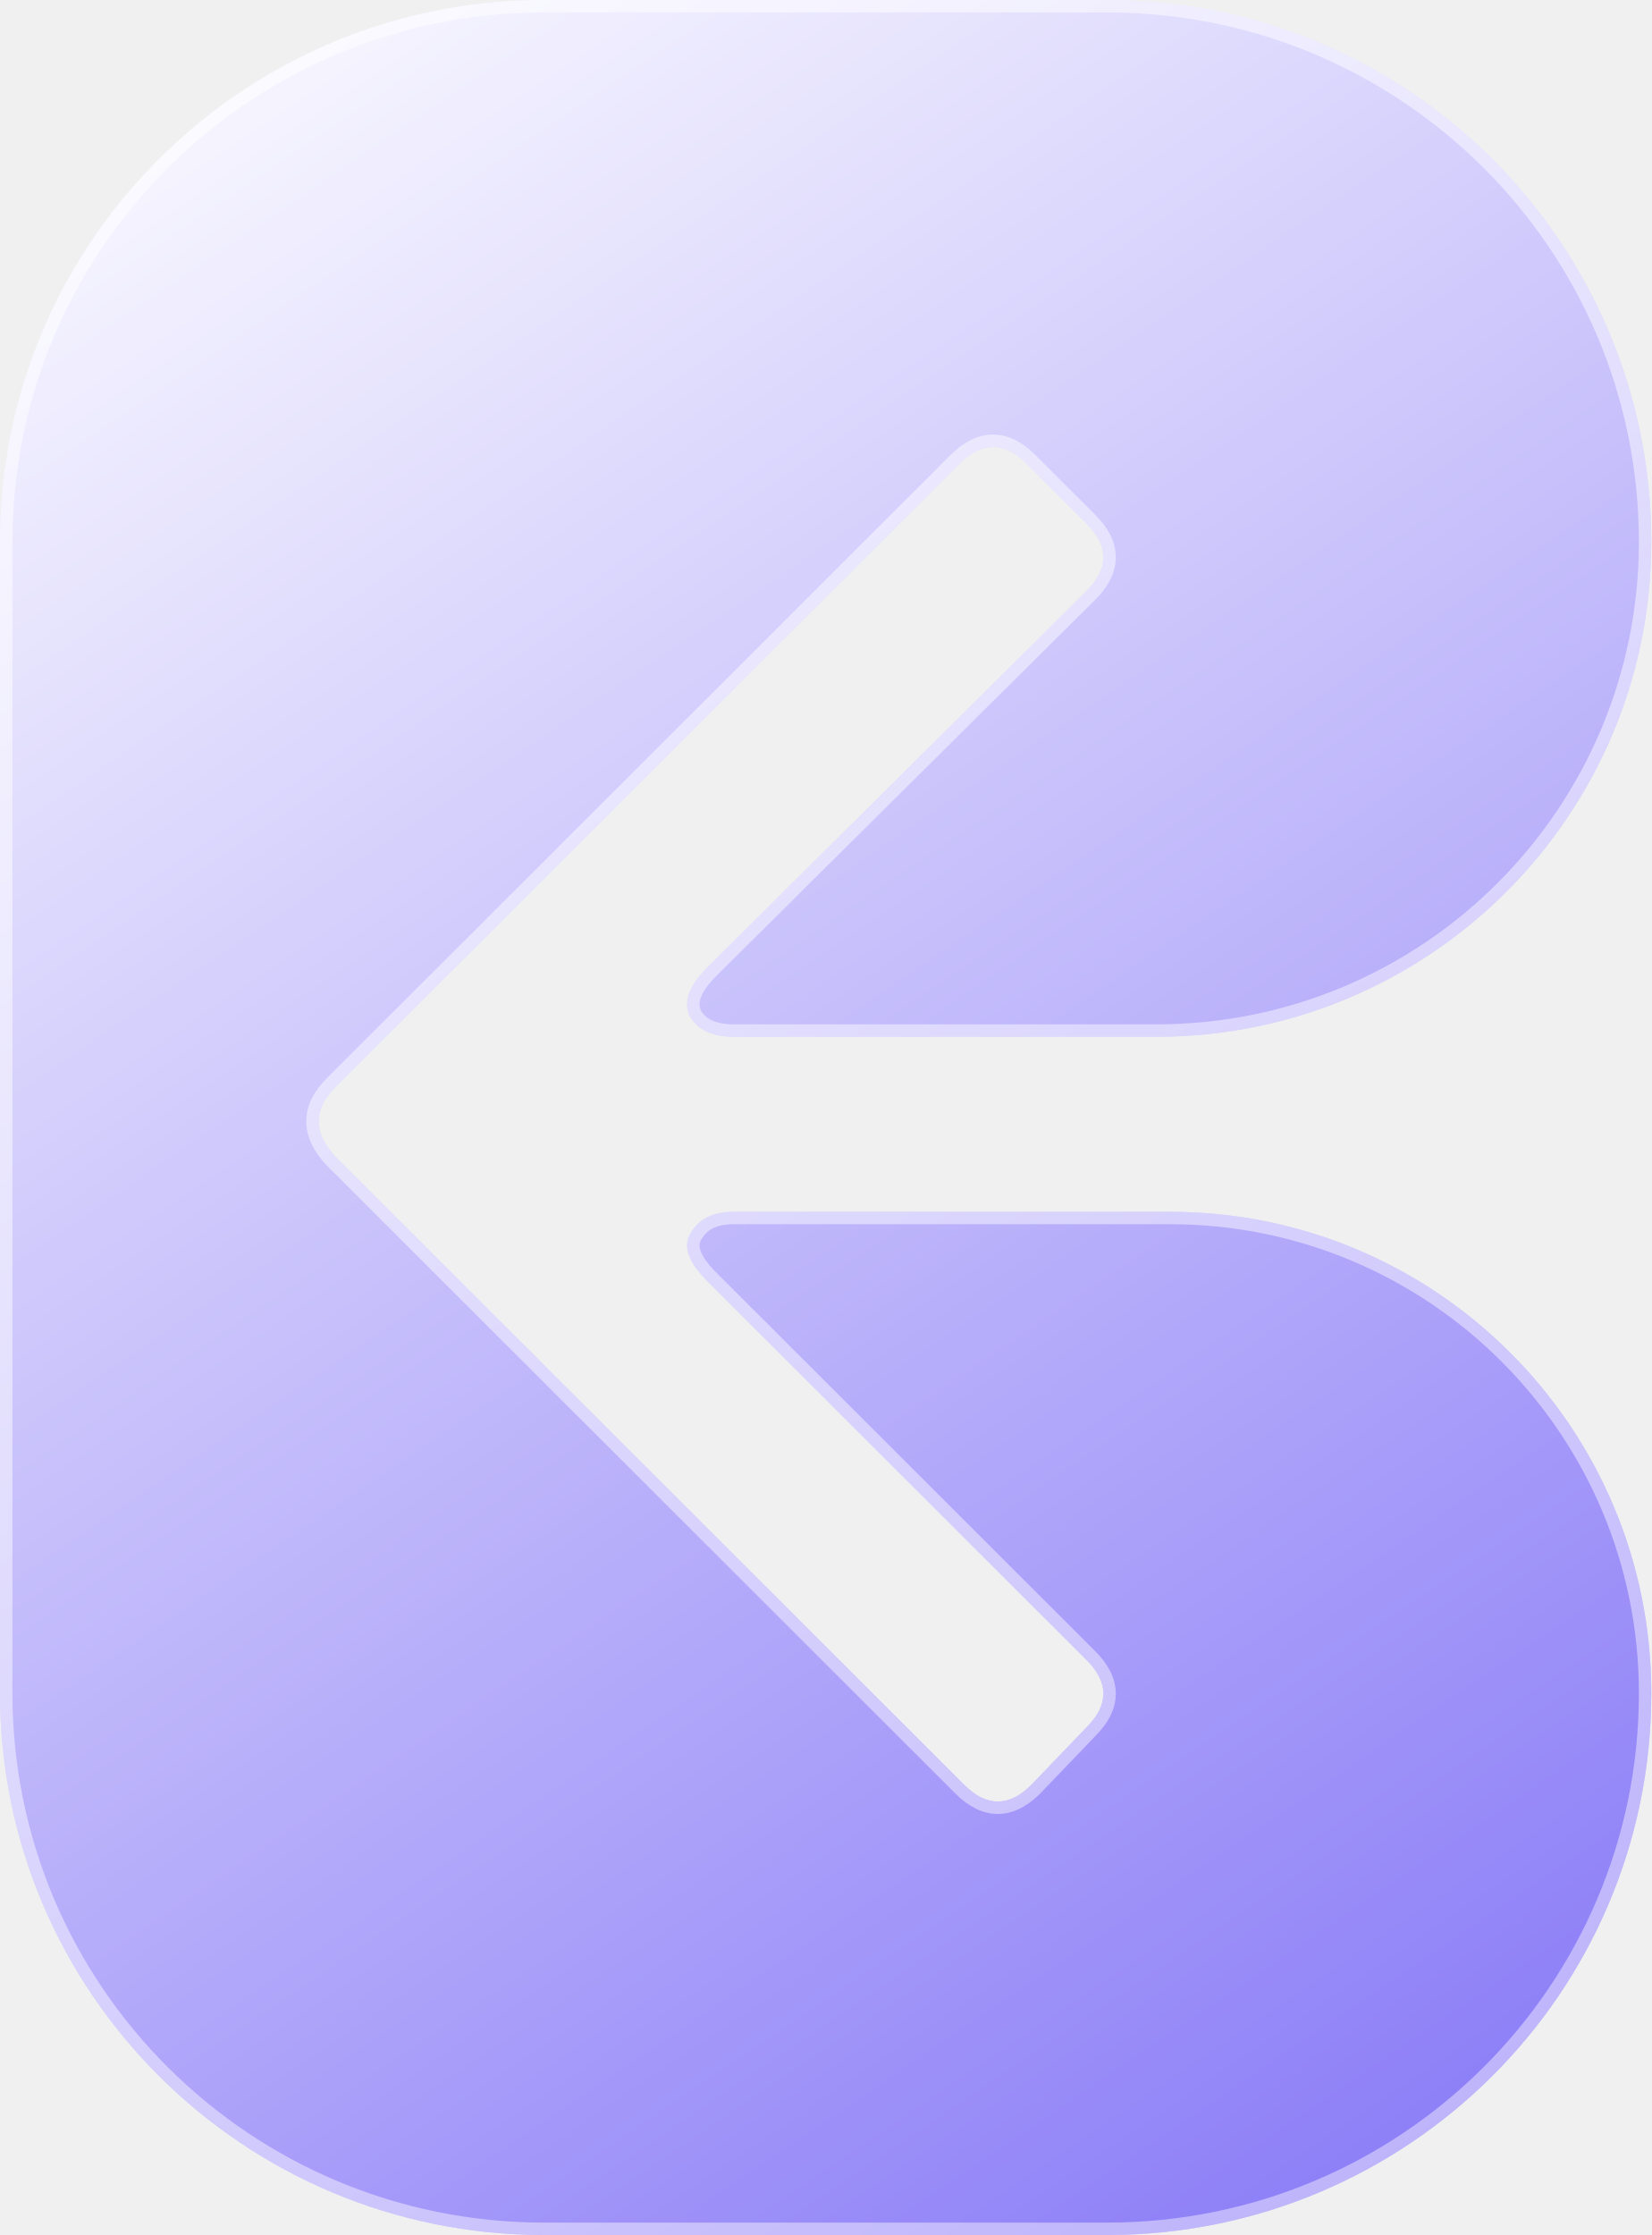
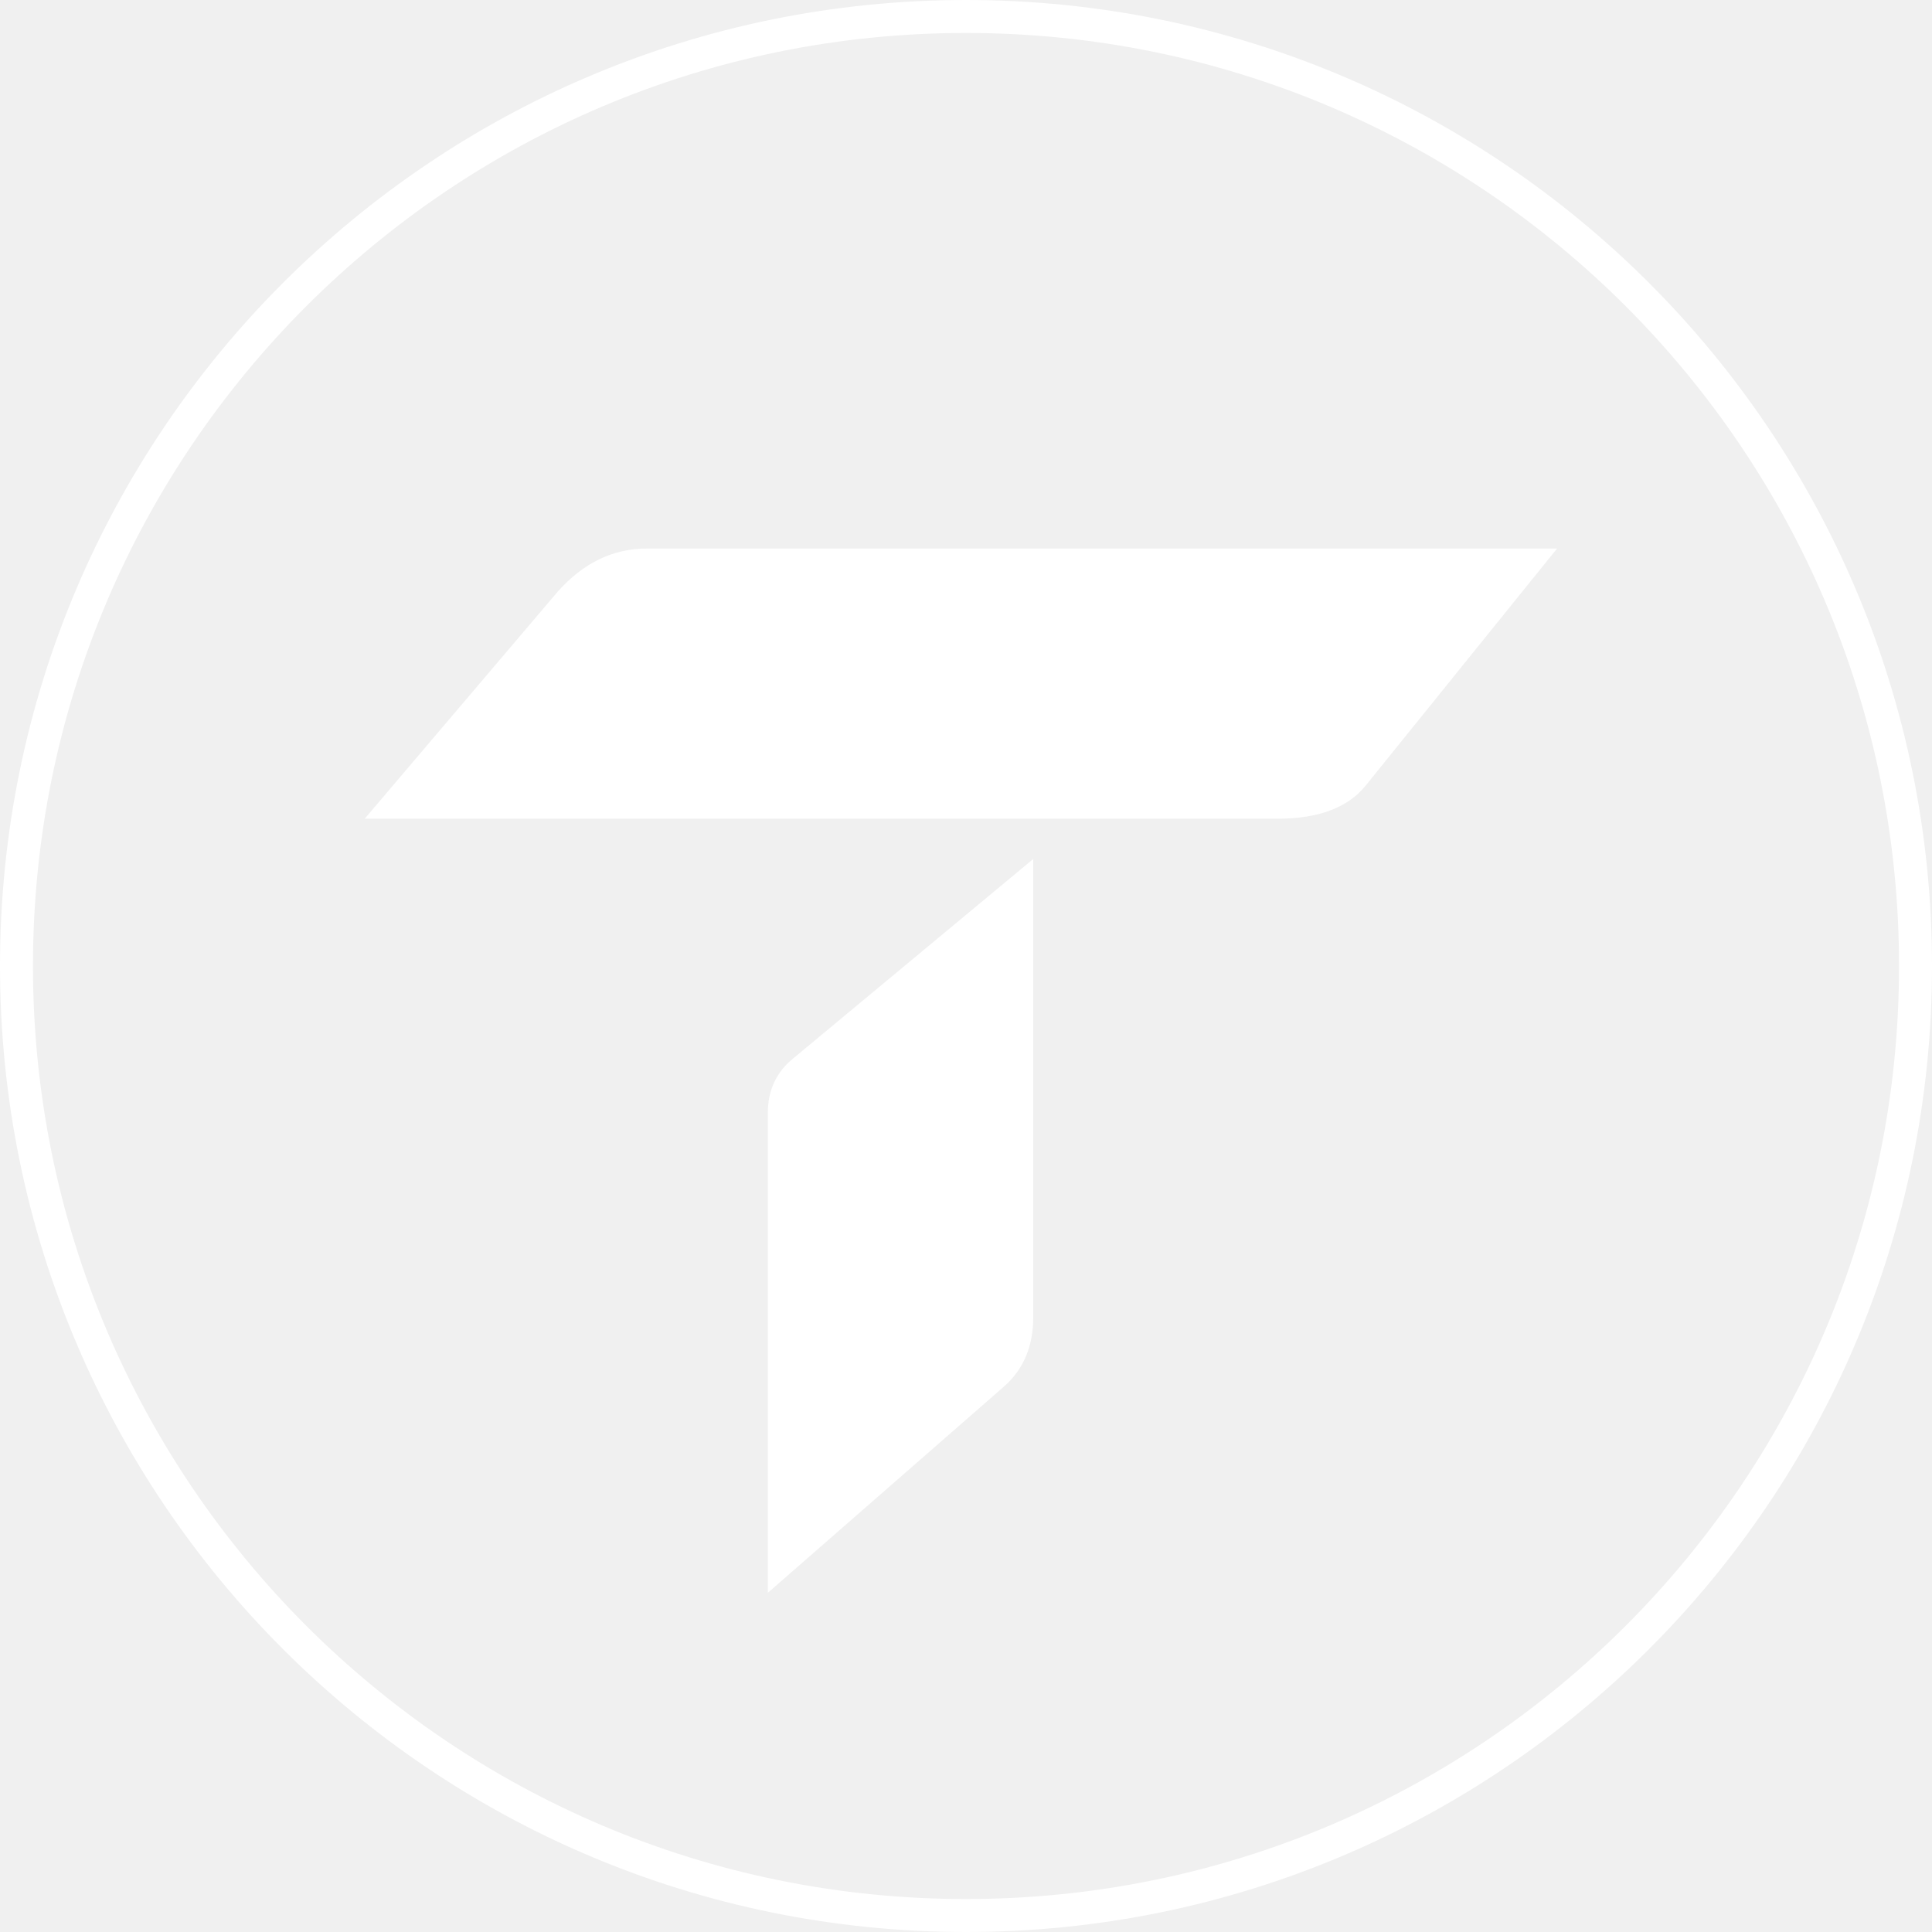
- <svg xmlns="http://www.w3.org/2000/svg" width="133" height="180" viewBox="62 38 133 180" fill="none">
-   <defs>
-     <linearGradient id="markFill" x1="62" y1="38" x2="195.275" y2="234.914" gradientUnits="userSpaceOnUse">
-       <stop stop-color="white" />
-       <stop offset="1" stop-color="#7c6cf6" />
-     </linearGradient>
-   </defs>
-   <path d="M151.191 38C175.386 38 195 57.537 195 81.636C195 103.651 177.153 121.498 155.138 121.498H121.104C119.429 121.498 118.269 120.983 117.625 119.953C116.981 118.795 117.432 117.443 118.978 115.899L149.516 85.585C151.32 83.783 151.32 81.981 149.516 80.179L144.684 75.352C142.88 73.55 141.076 73.55 139.272 75.352L89.021 125.553C87.217 127.355 87.217 129.222 89.021 131.152L139.659 181.739C141.463 183.541 143.267 183.541 145.071 181.739L149.516 177.106C151.32 175.304 151.32 173.501 149.516 171.699L118.978 141.192C117.432 139.648 116.981 138.36 117.625 137.33C118.269 136.172 119.429 135.593 121.104 135.593H156.229C177.642 135.593 195 152.951 195 174.364C195 198.463 175.386 218 151.191 218H105.809C81.614 218 62 198.463 62 174.364V81.636C62 57.537 81.614 38 105.809 38L151.191 38Z" fill="url(#markFill)" />
-   <path d="M105.81 38.5H151.19C175.111 38.5 194.5 57.815 194.5 81.637C194.5 103.376 176.877 120.998 155.138 120.998H121.104C119.535 120.998 118.576 120.523 118.055 119.697C117.813 119.254 117.771 118.778 117.954 118.229C118.145 117.657 118.586 116.997 119.33 116.254L149.868 85.939L149.869 85.939C150.825 84.983 151.368 83.962 151.368 82.882C151.368 81.801 150.825 80.781 149.869 79.825L145.037 74.998C144.081 74.043 143.059 73.5 141.978 73.5C140.896 73.5 139.874 74.043 138.918 74.998L88.667 125.199C87.707 126.159 87.168 127.196 87.168 128.305C87.168 129.409 87.703 130.475 88.655 131.494L88.667 131.506L139.306 182.093C140.262 183.048 141.284 183.591 142.365 183.591C143.379 183.591 144.34 183.114 145.244 182.267L145.424 182.093L145.432 182.085L149.876 177.451C150.828 176.498 151.369 175.48 151.369 174.402C151.369 173.322 150.825 172.301 149.869 171.346L119.331 140.839C118.583 140.091 118.142 139.445 117.952 138.902C117.77 138.382 117.818 137.965 118.049 137.596L118.056 137.585L118.062 137.573C118.593 136.617 119.555 136.093 121.104 136.093H156.229C177.366 136.093 194.5 153.227 194.5 174.363C194.5 198.185 175.111 217.5 151.19 217.5H105.81C81.889 217.5 62.5 198.185 62.5 174.363V81.637L62.514 80.523C63.106 57.216 82.262 38.5 105.81 38.5Z" stroke="white" style="mix-blend-mode:soft-light" />
+ <svg xmlns="http://www.w3.org/2000/svg" viewBox="392 365.4 468.8 468.8">
+   <circle cx="626.4" cy="599.8" r="230.4" fill="none" stroke="#fff" stroke-width="8" />
+   <path fill="#fff" d="M549 498.5H769.82L723.4 556Q716.9 564.06 702 564.06H480.5L527.3 509Q536.6 498.5 549 498.5Z" />
+   <path fill="#fff" d="M642.72 573.83V685Q642.72 695.6 635.6 701.86L578.31 751.9V635.5Q578.31 627.2 584.5 622.2Z" />
</svg>
